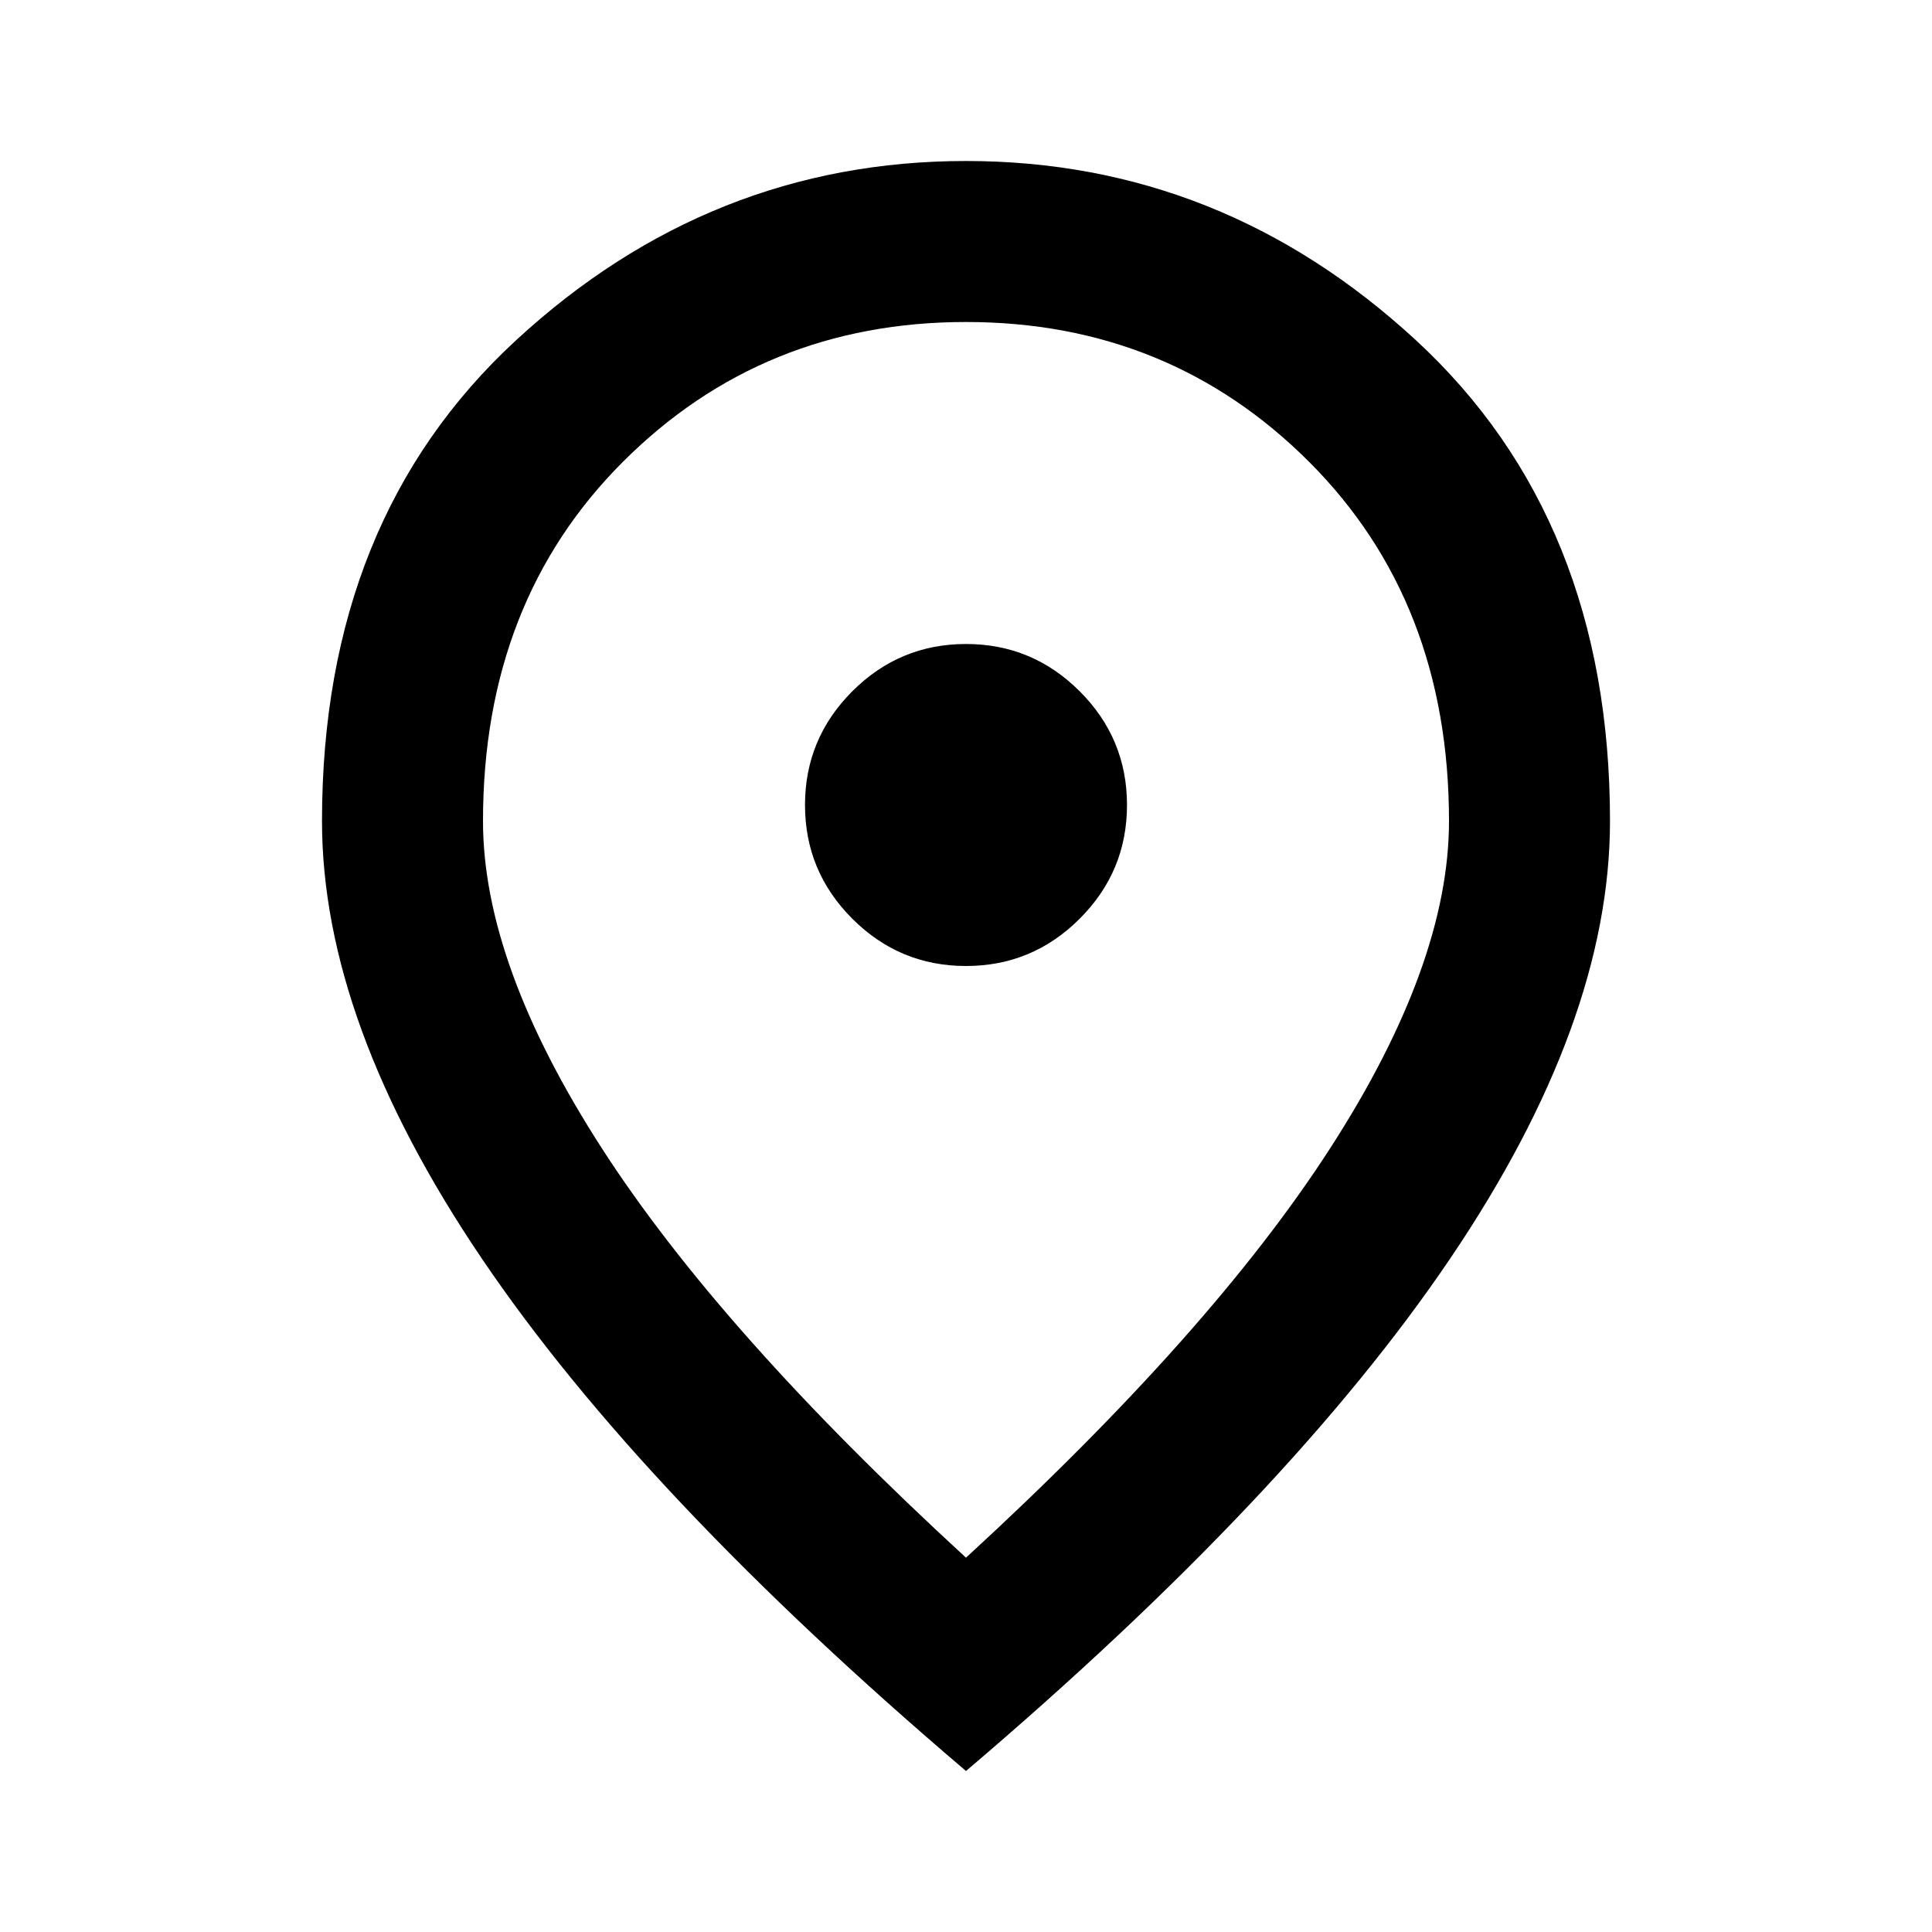
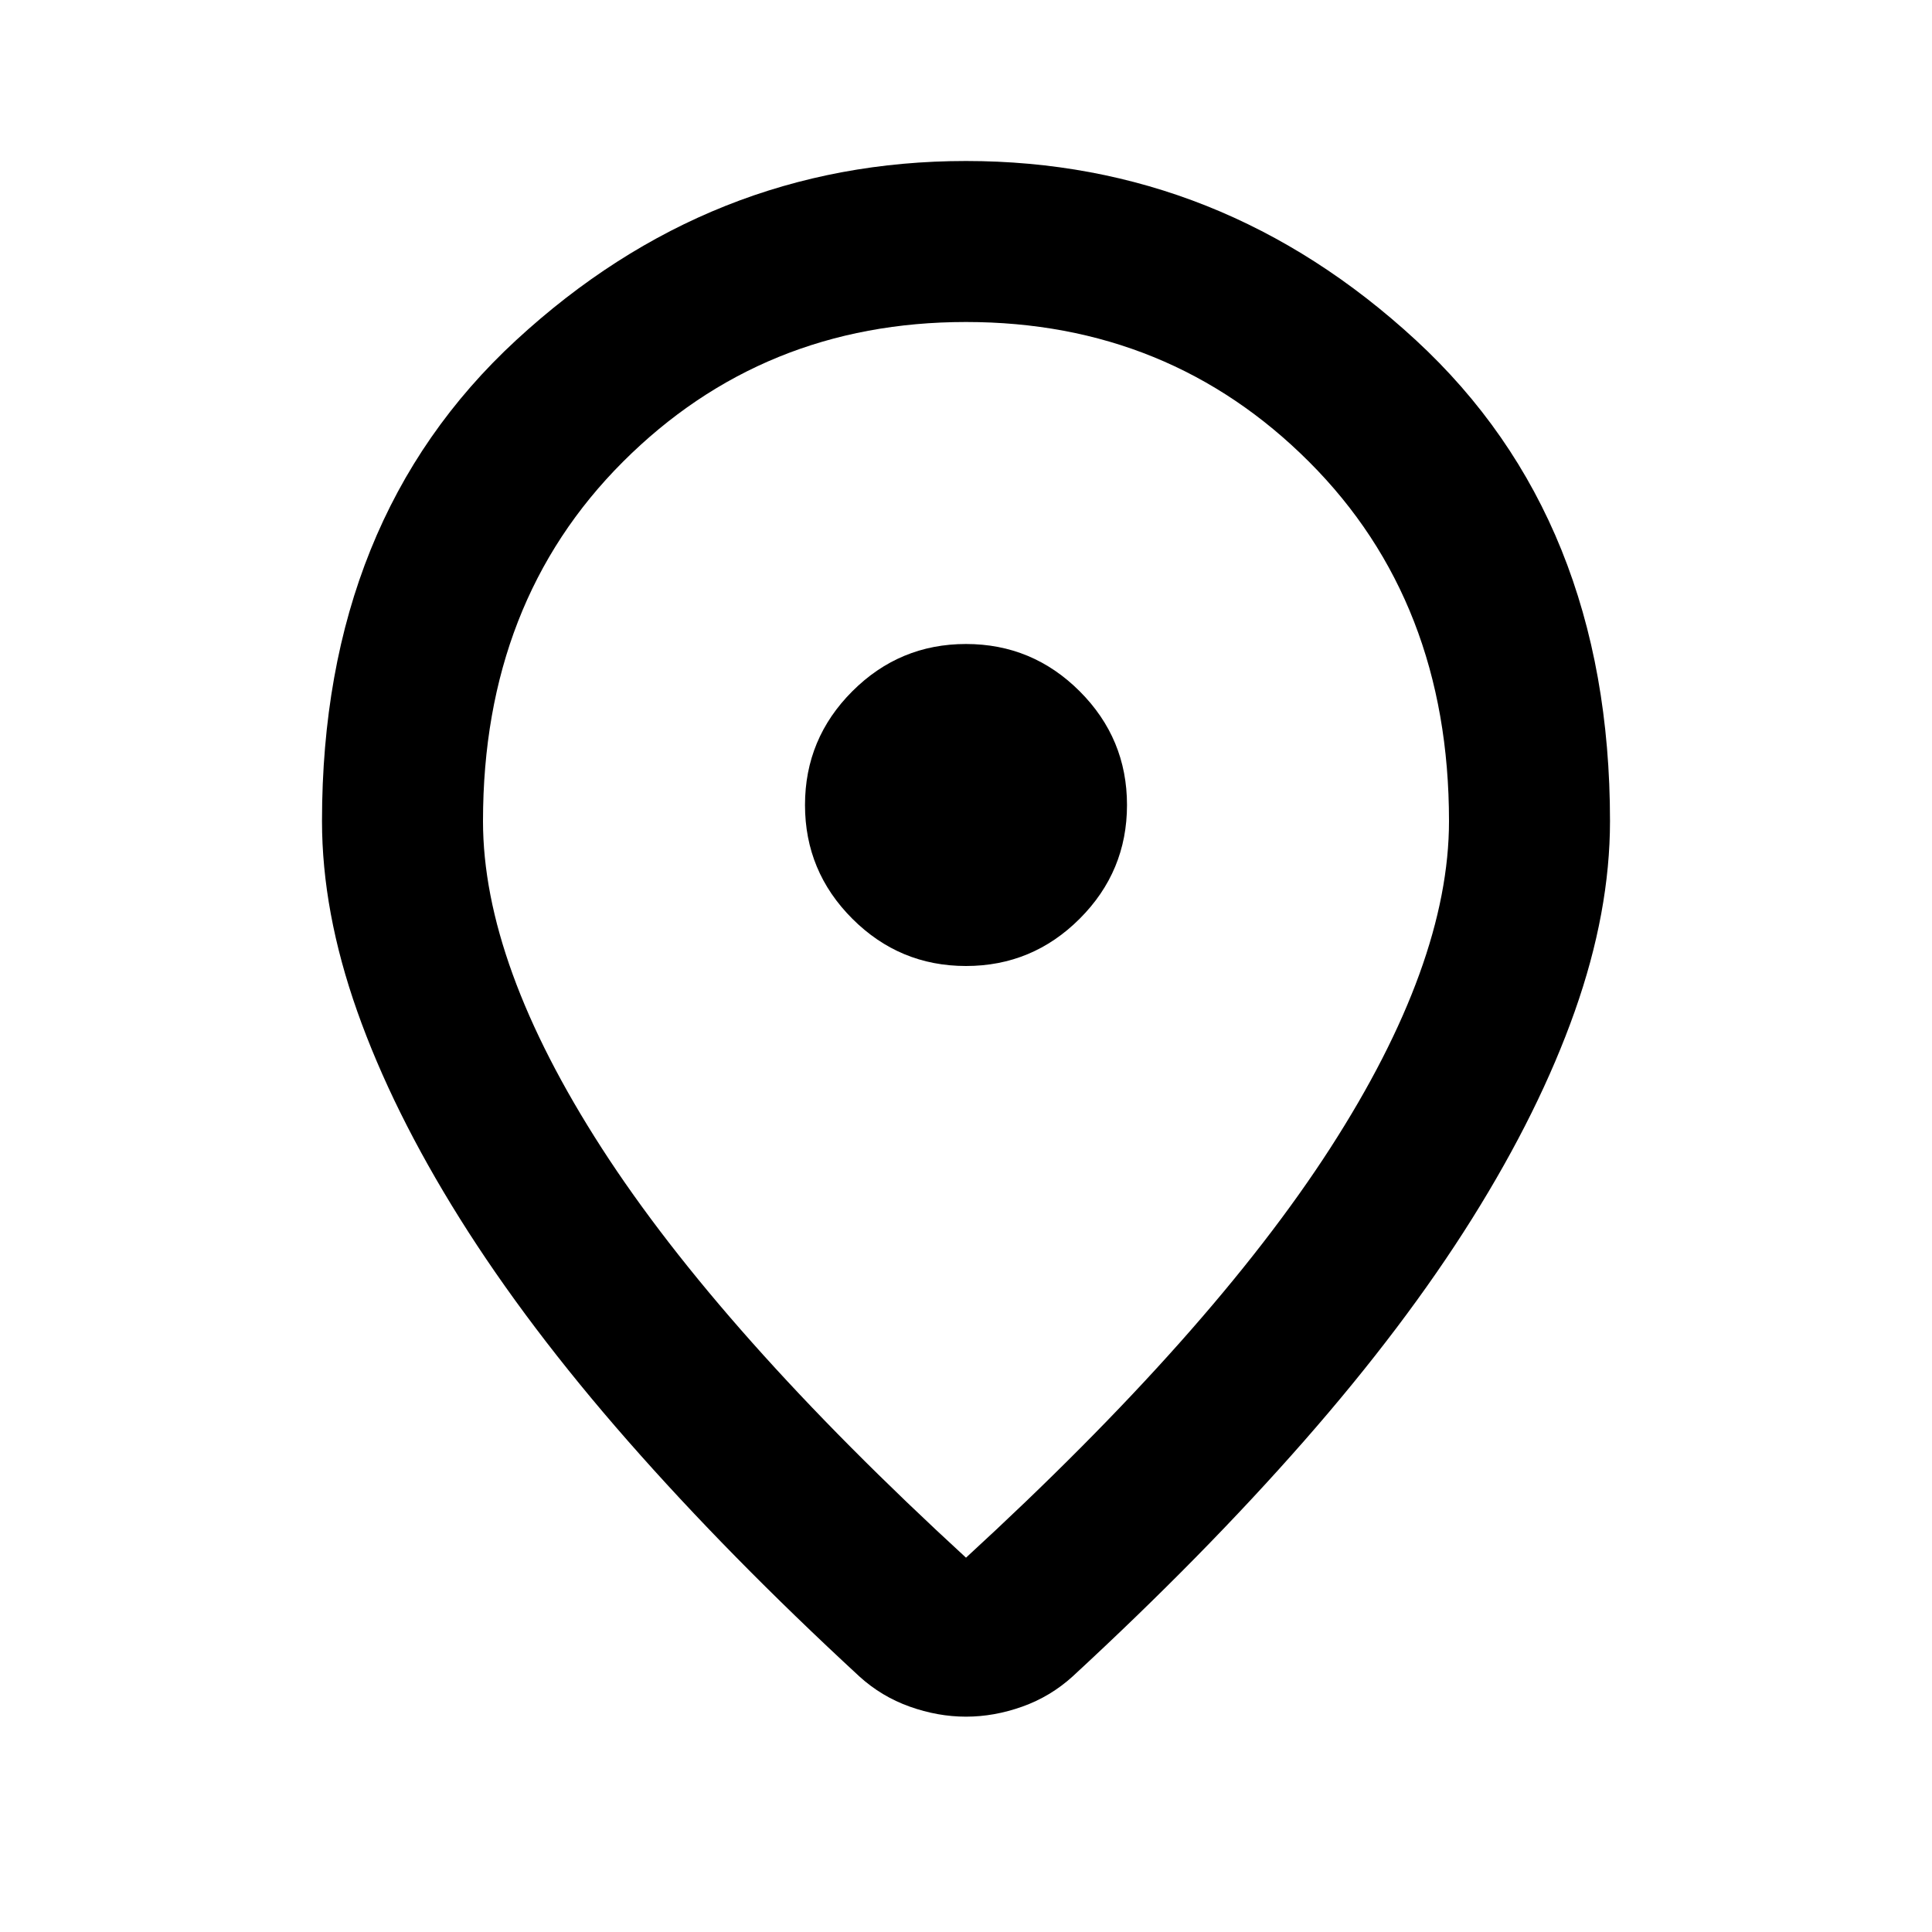
- <svg xmlns="http://www.w3.org/2000/svg" height="24" viewBox="0 -960 960 960" width="24">
-   <path d="M480-480q33 0 56.5-23.5T560-560q0-33-23.5-56.5T480-640q-33 0-56.5 23.5T400-560q0 33 23.5 56.5T480-480Zm0 294q122-112 181-203.5T720-552q0-109-69.5-178.5T480-800q-101 0-170.5 69.5T240-552q0 71 59 162.5T480-186Zm0 106Q319-217 239.5-334.5T160-552q0-150 96.5-239T480-880q127 0 223.5 89T800-552q0 100-79.5 217.5T480-80Zm0-480Z" />
+ <svg xmlns="http://www.w3.org/2000/svg" fill="currentColor" height="24" viewBox="0 -960 960 960" width="24">
+   <path d="M480-186q122-112 181-203.5T720-552q0-109-69.5-178.5T480-800q-101 0-170.5 69.5T240-552q0 71 59 162.5T480-186Zm-28 74q-14-5-25-15-65-60-115-117t-83.5-110.5q-33.5-53.5-51-103T160-552q0-150 96.5-239T480-880q127 0 223.5 89T800-552q0 45-17.5 94.5t-51 103Q698-301 648-244T533-127q-11 10-25 15t-28 5q-14 0-28-5Zm28-448Zm56.5 56.5Q560-527 560-560t-23.5-56.5Q513-640 480-640t-56.5 23.5Q400-593 400-560t23.5 56.5Q447-480 480-480t56.5-23.5Z" />
</svg>
